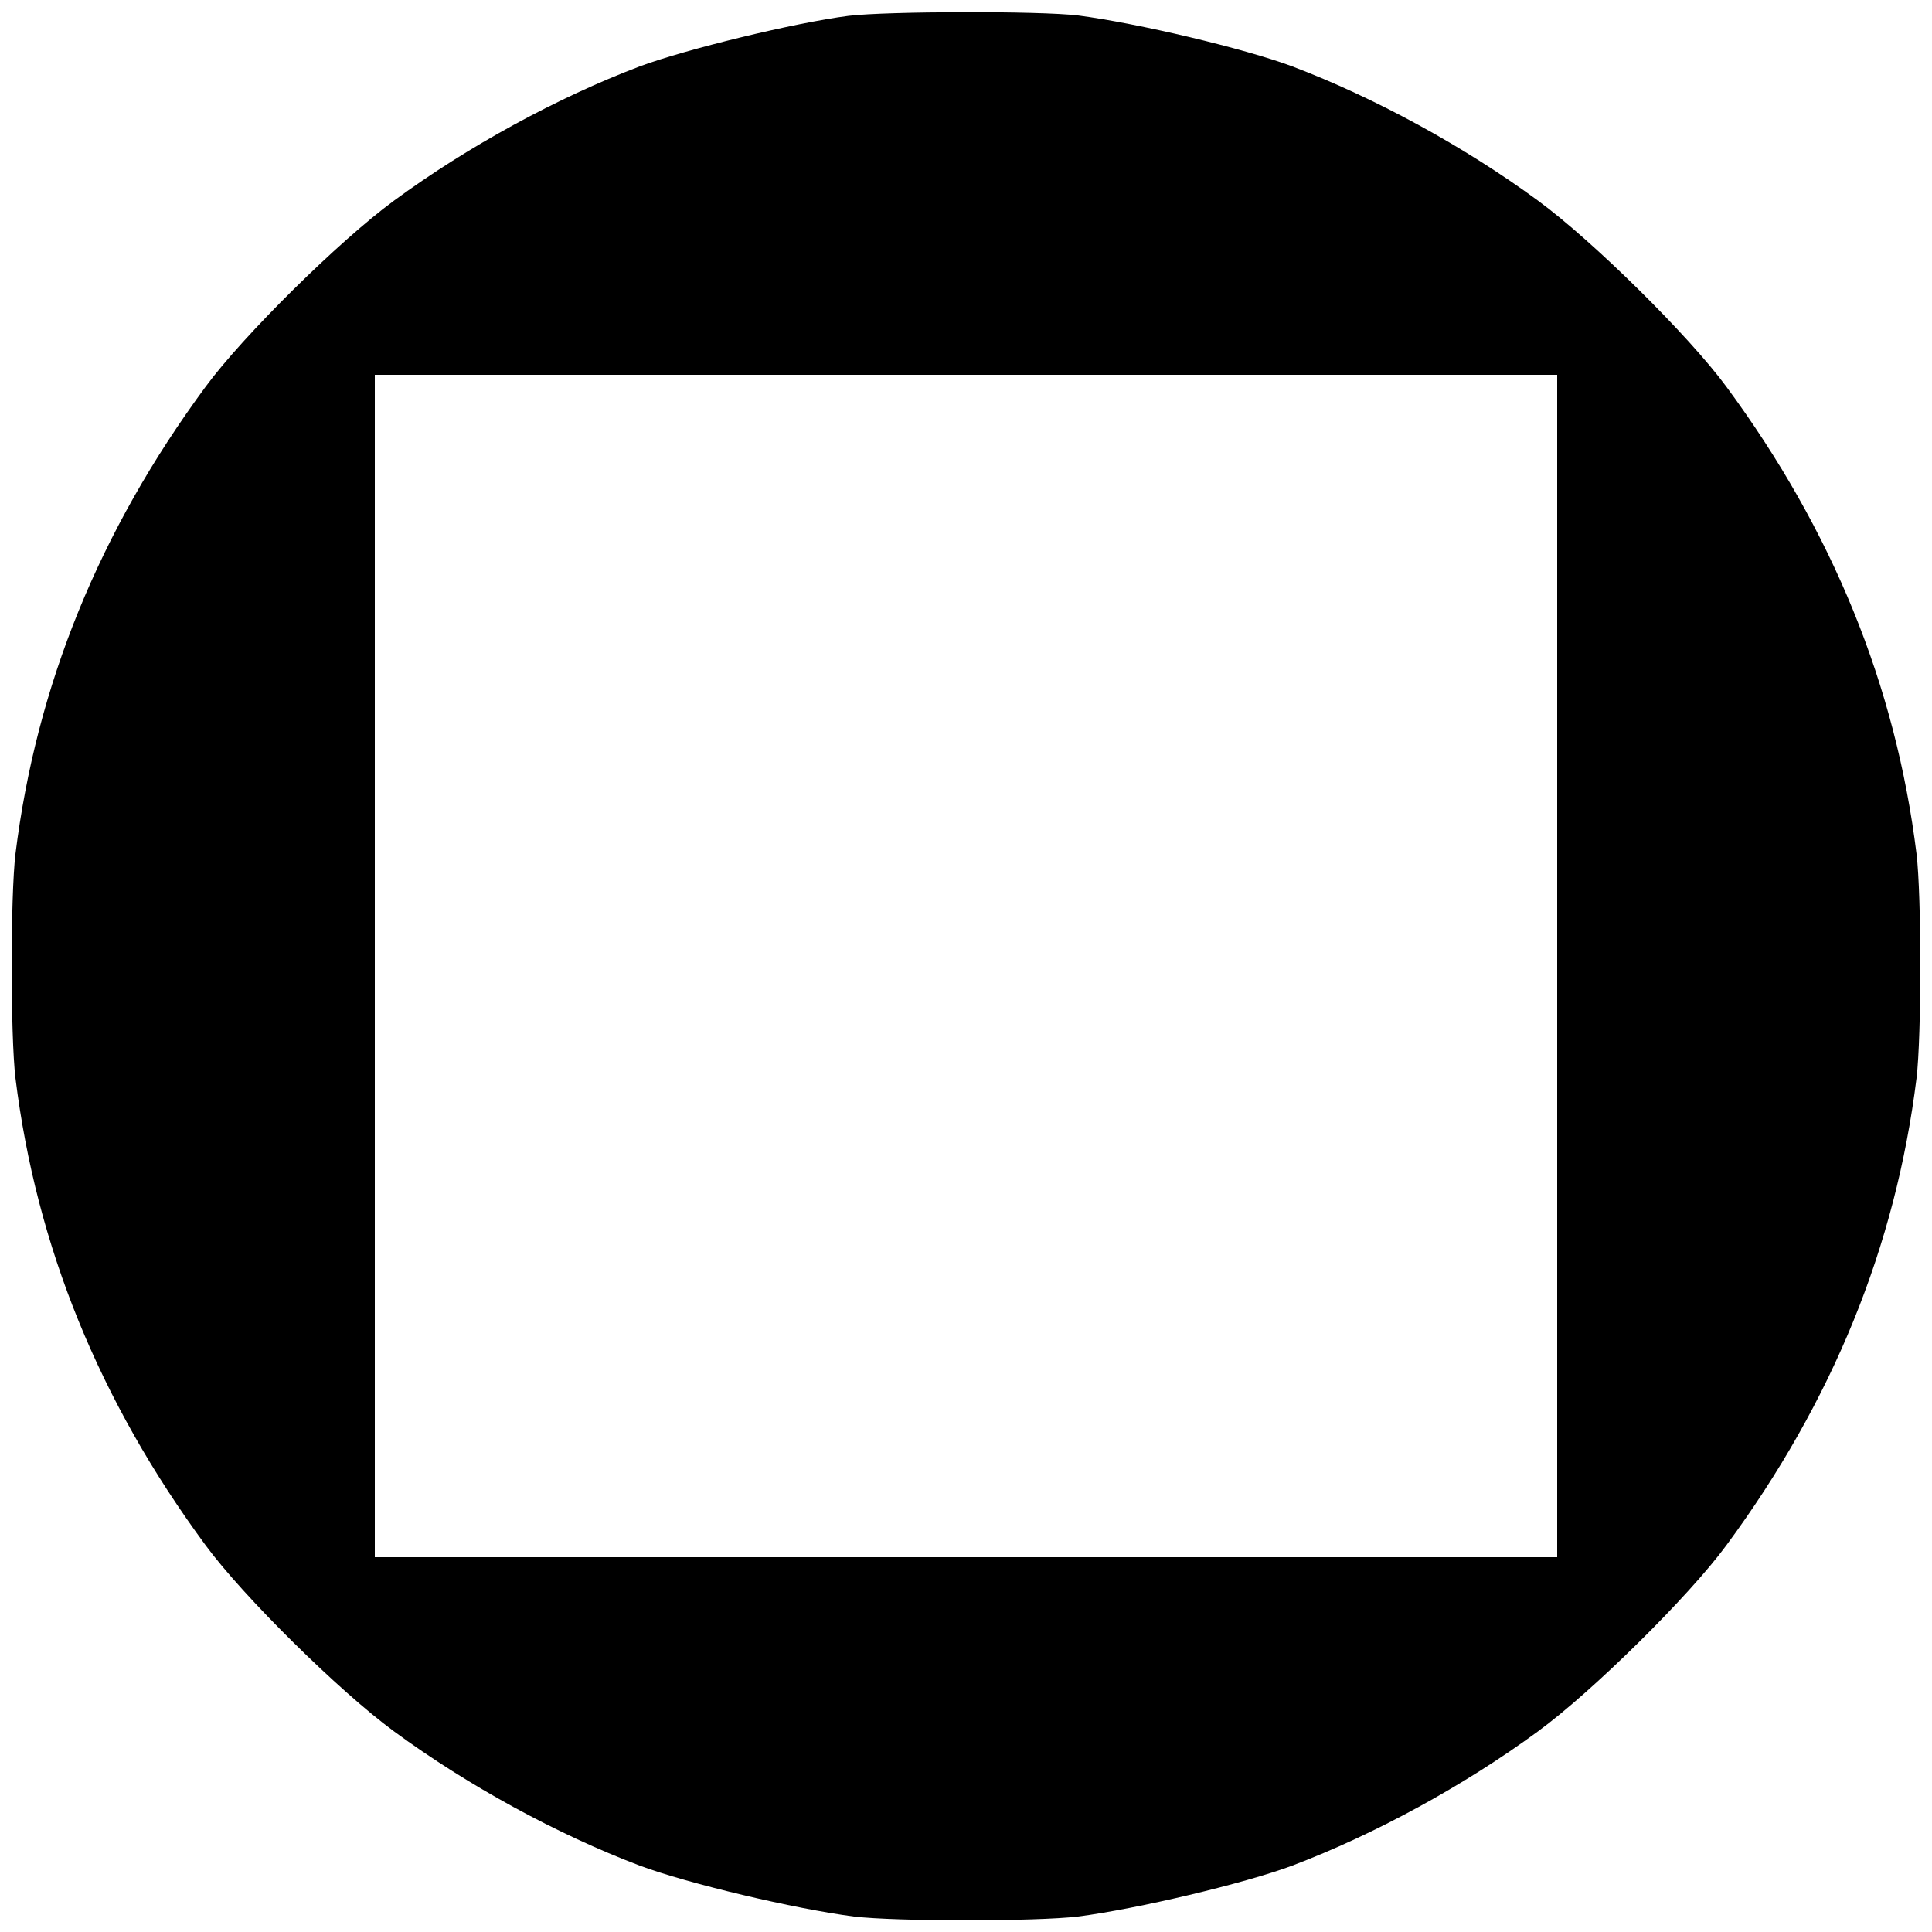
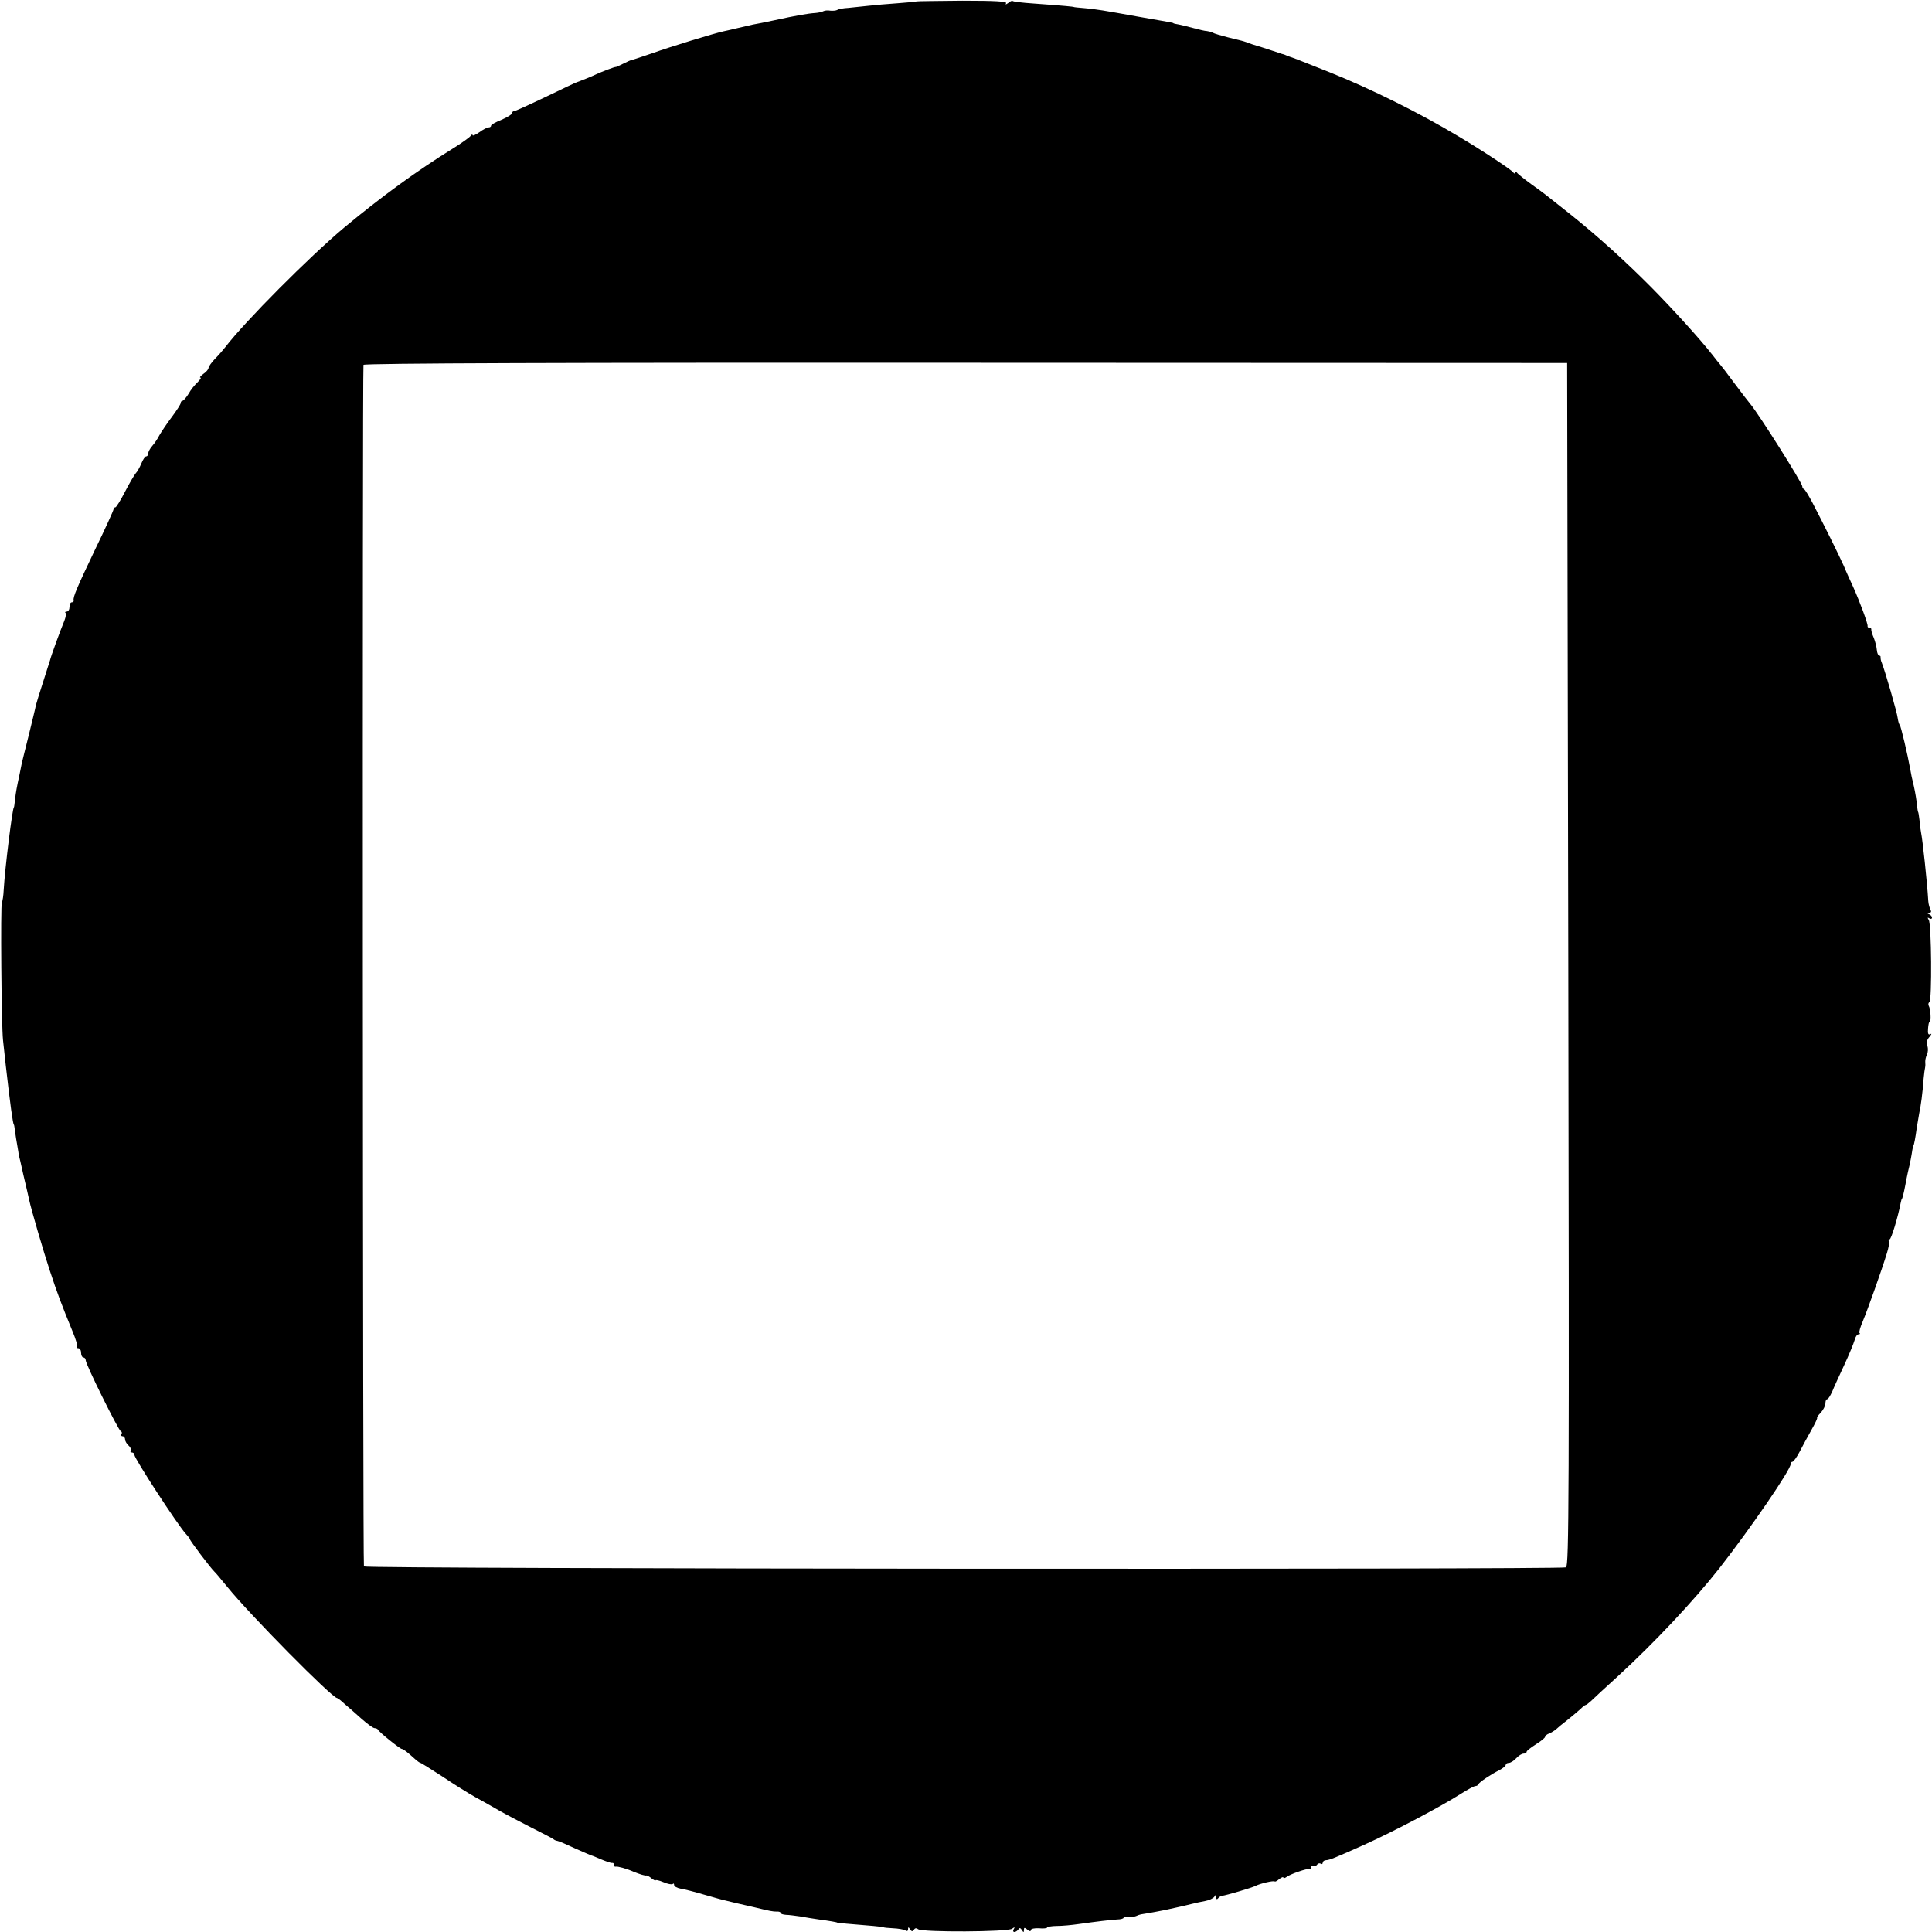
- <svg xmlns="http://www.w3.org/2000/svg" version="1.0" width="500pt" height="500pt" viewBox="0 0 500 500" preserveAspectRatio="xMidYMid meet">
-   <g transform="translate(0,500) scale(0.1,-0.1)" fill="#000000" stroke="none">
-     <path d="M2196 4959 c-141 -18 -423 -87 -541 -131 -211 -80 -443 -206 -635 -347 -142 -104 -391 -350 -488 -482 -275 -373 -438 -773 -492 -1209 -13 -109 -13 -471 0 -580 54 -436 217 -836 492 -1209 97 -132 346 -378 488 -482 192 -141 424 -267 635 -347 126 -47 401 -112 555 -132 109 -13 471 -13 580 0 154 20 429 85 555 132 211 80 443 206 635 347 142 104 391 350 488 482 275 373 438 773 492 1209 13 109 13 471 0 580 -54 436 -217 836 -492 1209 -97 132 -346 378 -488 482 -192 141 -424 267 -635 347 -126 47 -401 112 -555 132 -100 12 -495 11 -594 -1z m1834 -2459 l0 -1530 -1530 0 -1530 0 0 1530 0 1530 1530 0 1530 0 0 -1530z" />
+ <svg xmlns="http://www.w3.org/2000/svg" version="1.0" width="834pt" height="834pt" viewBox="0 0 834 834" preserveAspectRatio="xMidYMid meet">
+   <g transform="translate(0,834) scale(0.1,-0.1)" fill="#000000" stroke="none">
+     <path d="M3957 8334 c-1 -1 -38 -5 -82 -8 -44 -3 -101 -8 -127 -11 -26 -3 -64 -7 -86 -9 -21 -1 -43 -5 -48 -9 -6 -3 -19 -4 -30 -3 -10 2 -23 1 -29 -2 -5 -3 -21 -7 -35 -8 -33 -2 -88 -12 -175 -31 -38 -8 -81 -17 -95 -19 -14 -3 -43 -10 -65 -15 -22 -5 -49 -12 -61 -14 -42 -9 -231 -67 -309 -95 -44 -15 -83 -28 -88 -29 -4 0 -21 -8 -37 -16 -16 -8 -31 -15 -32 -14 -4 1 -59 -20 -83 -31 -20 -10 -76 -32 -85 -35 -3 0 -63 -29 -134 -63 -71 -34 -133 -62 -137 -62 -5 0 -9 -4 -9 -9 0 -5 -20 -17 -45 -28 -25 -10 -45 -21 -45 -25 0 -5 -5 -8 -11 -8 -6 0 -24 -9 -40 -21 -16 -11 -29 -17 -29 -12 0 4 -4 3 -8 -3 -4 -6 -38 -31 -77 -55 -158 -98 -310 -209 -470 -342 -149 -125 -427 -404 -512 -515 -10 -13 -30 -36 -46 -52 -15 -16 -27 -33 -27 -39 0 -5 -10 -17 -22 -25 -12 -9 -18 -16 -13 -16 5 0 -1 -9 -12 -20 -12 -11 -30 -33 -39 -50 -10 -16 -22 -30 -26 -30 -4 0 -8 -4 -8 -10 0 -5 -18 -33 -39 -61 -22 -29 -45 -64 -53 -78 -7 -14 -21 -35 -30 -45 -10 -11 -18 -26 -18 -33 0 -7 -4 -13 -9 -13 -5 0 -14 -14 -21 -31 -7 -17 -18 -36 -24 -42 -6 -7 -27 -42 -46 -79 -19 -37 -38 -68 -42 -68 -5 0 -8 -4 -8 -9 0 -4 -35 -82 -79 -172 -78 -164 -97 -207 -93 -221 1 -5 -3 -8 -8 -8 -6 0 -10 -9 -10 -20 0 -11 -5 -20 -12 -20 -6 0 -9 -3 -5 -6 3 -3 1 -18 -5 -33 -19 -46 -59 -156 -62 -171 -3 -8 -16 -51 -30 -94 -14 -43 -28 -88 -31 -100 -2 -12 -16 -68 -30 -126 -15 -58 -28 -114 -31 -125 -2 -11 -6 -31 -9 -45 -13 -60 -16 -77 -20 -110 -2 -19 -4 -35 -5 -35 -6 0 -39 -265 -44 -356 -1 -25 -5 -50 -8 -55 -6 -11 -2 -530 5 -594 3 -25 8 -74 12 -110 19 -167 31 -255 35 -255 1 0 3 -13 5 -30 2 -16 7 -45 10 -62 3 -18 6 -35 6 -38 1 -2 10 -42 20 -87 11 -46 22 -94 25 -108 8 -39 63 -227 89 -305 32 -97 50 -145 98 -262 14 -33 23 -64 20 -67 -4 -3 -1 -6 5 -6 7 0 12 -9 12 -20 0 -11 5 -20 10 -20 6 0 10 -6 10 -12 0 -18 141 -302 151 -306 5 -2 7 -8 3 -13 -3 -5 0 -9 5 -9 6 0 11 -6 11 -14 0 -7 7 -19 15 -26 8 -7 12 -16 9 -21 -3 -5 0 -9 5 -9 6 0 11 -4 11 -10 0 -16 187 -303 222 -341 10 -11 18 -21 18 -24 0 -6 90 -125 106 -140 6 -5 30 -35 55 -65 97 -120 453 -480 474 -480 3 0 17 -11 32 -25 16 -13 48 -42 73 -64 25 -22 50 -41 57 -41 6 0 13 -3 15 -7 4 -10 95 -83 103 -83 6 0 23 -13 56 -43 10 -9 21 -17 24 -17 3 0 45 -27 95 -59 49 -33 113 -73 142 -89 29 -16 76 -42 103 -58 28 -16 91 -49 140 -74 50 -25 92 -47 95 -50 3 -3 10 -6 17 -7 6 -1 41 -16 77 -33 37 -16 68 -30 70 -30 2 0 21 -8 42 -17 22 -9 42 -16 47 -15 4 1 7 -2 7 -8 0 -6 3 -9 8 -8 8 2 46 -8 77 -22 28 -11 49 -18 56 -16 3 0 13 -5 22 -13 10 -7 17 -11 17 -8 0 3 15 0 34 -8 18 -8 36 -11 40 -8 3 4 6 2 6 -4 0 -6 12 -13 28 -16 15 -2 61 -14 102 -26 41 -12 84 -24 95 -26 11 -3 34 -8 50 -12 17 -4 32 -7 35 -8 3 -1 19 -4 35 -8 70 -17 81 -19 98 -19 9 1 17 -2 17 -6 0 -4 10 -7 23 -8 12 0 40 -4 62 -7 22 -4 58 -10 80 -13 45 -6 80 -12 80 -14 0 -1 57 -6 155 -14 25 -2 45 -5 45 -6 0 -1 18 -3 40 -4 22 -1 46 -5 53 -9 7 -5 12 -3 12 5 0 10 2 10 9 -1 6 -9 10 -10 16 -2 4 8 11 9 18 3 18 -14 389 -12 406 2 11 8 13 8 7 -2 -4 -6 -3 -12 3 -12 5 0 13 5 17 11 4 8 9 7 15 -2 7 -12 9 -12 9 0 0 11 3 11 15 1 9 -8 15 -8 15 -2 0 6 16 9 35 8 19 -2 35 0 35 3 0 3 19 7 43 7 23 0 65 4 92 8 78 11 137 18 168 20 15 0 27 4 27 7 0 3 10 5 23 5 12 -1 27 0 32 3 6 3 15 6 20 7 51 8 84 15 105 19 14 3 36 8 50 11 14 3 41 9 60 14 19 5 48 11 64 14 16 3 33 11 38 18 6 10 8 10 8 -2 0 -9 3 -11 8 -5 4 6 12 10 17 11 18 2 130 35 145 43 19 10 78 24 83 19 2 -2 11 3 20 11 10 7 17 10 17 6 0 -4 6 -3 13 2 14 12 89 38 100 35 4 -1 7 3 7 9 0 5 4 8 9 4 5 -3 12 -1 16 5 4 6 11 8 16 5 5 -4 9 -1 9 4 0 6 7 11 15 11 13 0 43 12 165 67 125 56 333 166 417 220 29 18 56 33 62 33 5 0 11 3 13 8 4 9 53 42 91 61 15 8 27 18 27 23 0 4 6 8 13 8 8 0 22 9 32 20 10 11 24 20 32 20 7 0 13 3 13 8 0 4 18 18 40 32 22 14 40 28 40 33 0 4 8 11 18 14 9 4 22 12 28 17 6 6 29 25 50 41 21 17 46 38 56 47 10 10 20 18 23 18 3 0 13 8 23 17 10 10 63 59 117 108 156 143 326 324 437 465 135 173 308 425 308 450 0 6 4 10 8 10 4 0 18 19 30 42 12 24 36 67 52 96 16 28 27 52 24 52 -2 0 4 10 16 22 11 12 20 30 20 40 0 10 3 18 8 18 4 0 13 15 21 32 7 18 31 70 52 115 21 45 41 94 45 108 3 14 11 25 17 25 6 0 8 3 4 6 -3 3 4 27 15 52 20 48 79 213 103 291 8 25 12 48 9 53 -3 4 -1 8 3 8 7 0 36 95 48 158 2 9 4 17 5 17 2 0 8 23 15 60 3 17 8 41 11 55 10 40 16 74 19 95 2 11 4 20 5 20 2 0 9 36 14 75 3 19 8 49 11 65 7 32 14 83 19 150 2 22 5 42 6 45 1 3 2 13 1 22 -1 10 2 25 7 35 5 10 6 27 2 38 -5 13 -2 27 9 39 9 11 11 16 4 12 -9 -5 -12 2 -10 24 1 16 4 30 7 30 7 0 4 55 -4 68 -3 6 -2 13 3 16 11 7 9 337 -3 355 -6 10 -6 12 2 7 7 -4 12 -3 12 3 0 5 -6 12 -12 14 -10 4 -10 6 0 6 8 1 10 6 6 13 -4 7 -9 24 -10 38 -5 85 -25 267 -31 295 -2 11 -6 36 -7 55 -2 19 -5 35 -6 35 -1 0 -3 14 -5 30 -1 17 -7 53 -13 80 -7 28 -14 61 -16 75 -11 62 -40 185 -45 190 -3 3 -7 16 -9 30 -2 22 -54 202 -69 240 -4 8 -5 18 -5 23 1 4 -2 7 -6 7 -4 0 -9 11 -10 24 -1 13 -7 37 -13 52 -7 16 -12 32 -11 37 1 4 -3 7 -8 7 -5 0 -9 3 -8 8 2 8 -32 101 -62 168 -11 24 -30 65 -41 92 -22 49 -86 178 -135 272 -16 30 -32 57 -36 58 -5 2 -8 8 -8 13 0 14 -189 314 -225 356 -15 18 -25 32 -75 98 -24 33 -49 65 -55 72 -5 6 -20 24 -32 40 -53 68 -173 200 -264 292 -114 115 -234 223 -349 315 -121 96 -106 85 -170 131 -30 22 -58 44 -62 50 -5 6 -8 6 -8 0 0 -6 -3 -5 -8 1 -7 11 -131 93 -237 156 -168 101 -378 205 -555 276 -142 57 -162 64 -172 67 -5 2 -10 4 -13 5 -3 1 -8 3 -12 5 -5 1 -15 4 -23 7 -8 3 -40 13 -70 23 -30 9 -62 19 -70 23 -18 6 -11 4 -80 21 -30 8 -59 16 -65 20 -5 3 -17 6 -25 7 -8 0 -33 6 -55 12 -22 6 -51 13 -65 16 -14 2 -25 5 -25 6 0 2 -13 4 -151 28 -66 12 -135 24 -154 27 -19 3 -55 8 -80 10 -25 2 -45 4 -45 5 0 1 -36 5 -175 15 -46 3 -87 8 -89 11 -2 2 -11 -2 -19 -9 -10 -7 -13 -8 -9 -1 5 8 -46 11 -189 11 -107 -1 -196 -2 -197 -3z m2813 -4157 c4 -2302 3 -2597 -10 -2603 -27 -10 -5182 -7 -5189 4 -5 8 -7 5144 -2 5187 1 7 874 10 2599 9 l2597 -1 5 -2596z" />
  </g>
</svg>
